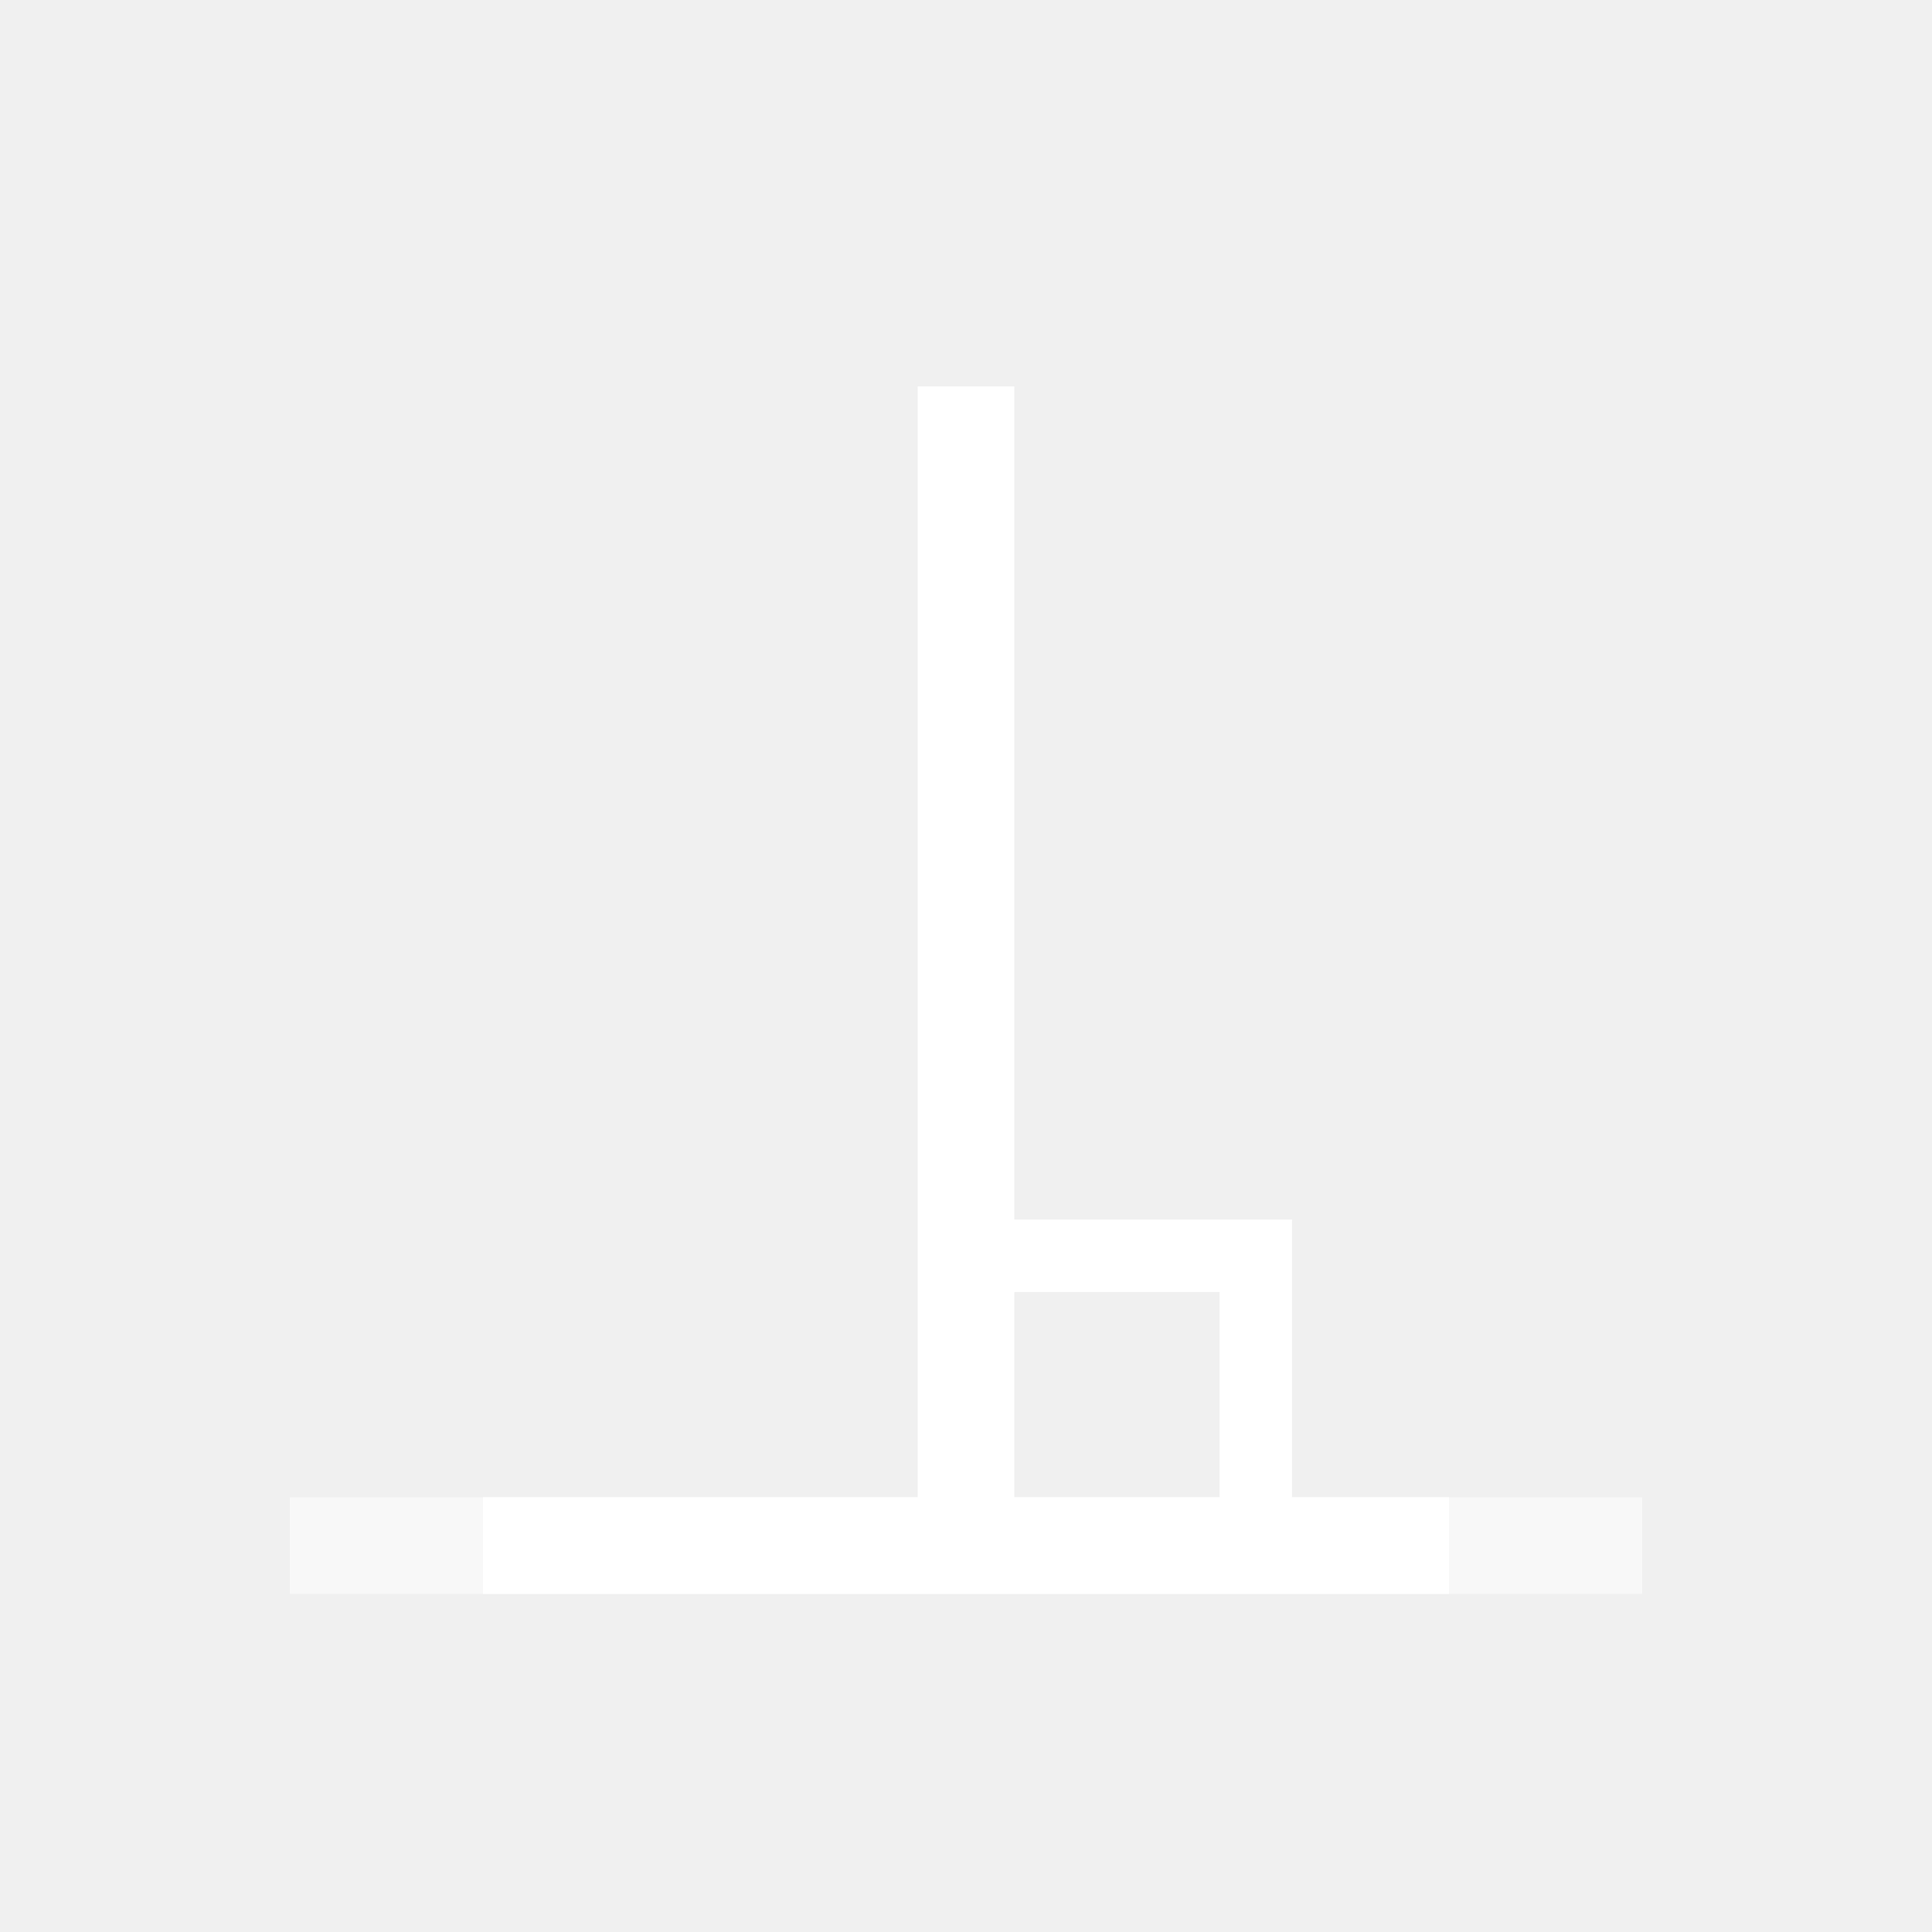
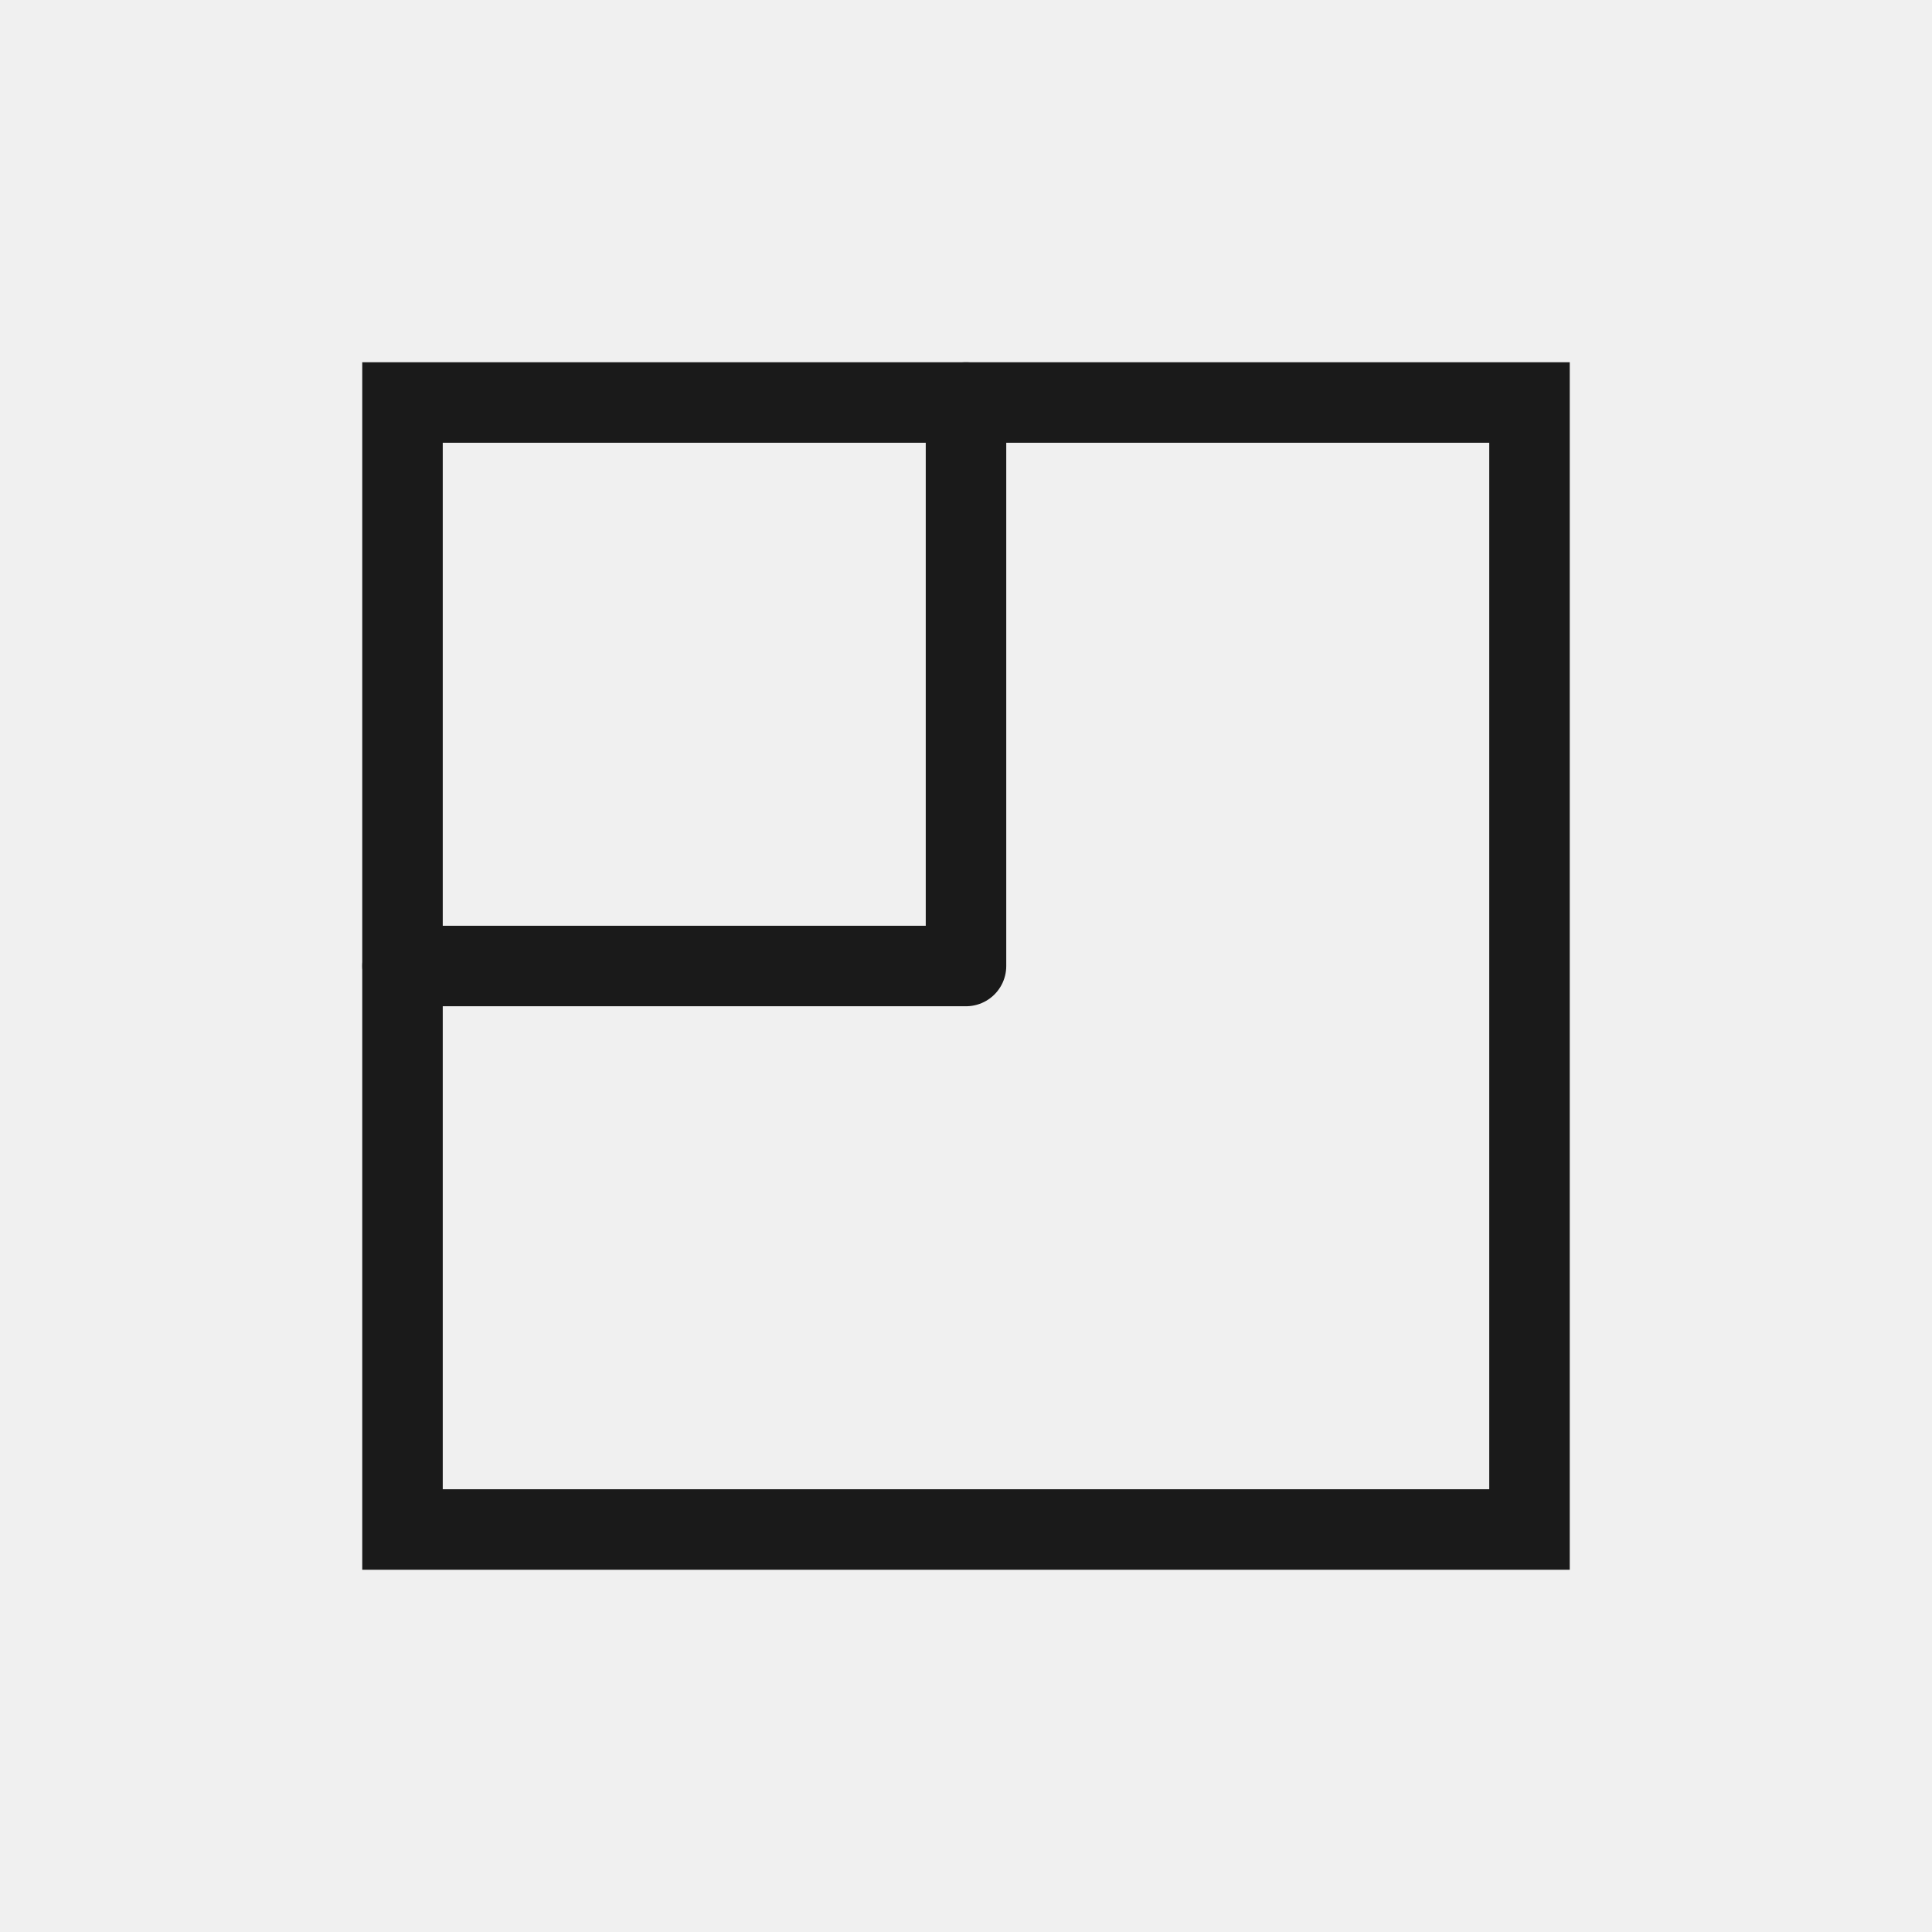
- <svg xmlns="http://www.w3.org/2000/svg" viewBox="0 0 40 40">
-   <line x1="6" y1="32" x2="34" y2="32" stroke="#ffffff" stroke-width="2" opacity="0.5" />
-   <path d="M20 8 V32 M10 32 H30" stroke="#ffffff" stroke-width="2" fill="none" />
-   <path d="M20 26 H26 V32" stroke="#ffffff" stroke-width="1.5" fill="none" />
+ <svg xmlns="http://www.w3.org/2000/svg" viewBox="0 0 48 48">
+   <rect x="10" y="10" width="28" height="28" fill="none" stroke="#1A1A1A" stroke-width="2" />
+   <path d="M10 24 H24 V10" fill="none" stroke="#1A1A1A" stroke-width="2" stroke-linejoin="round" stroke-linecap="round" />
</svg>
